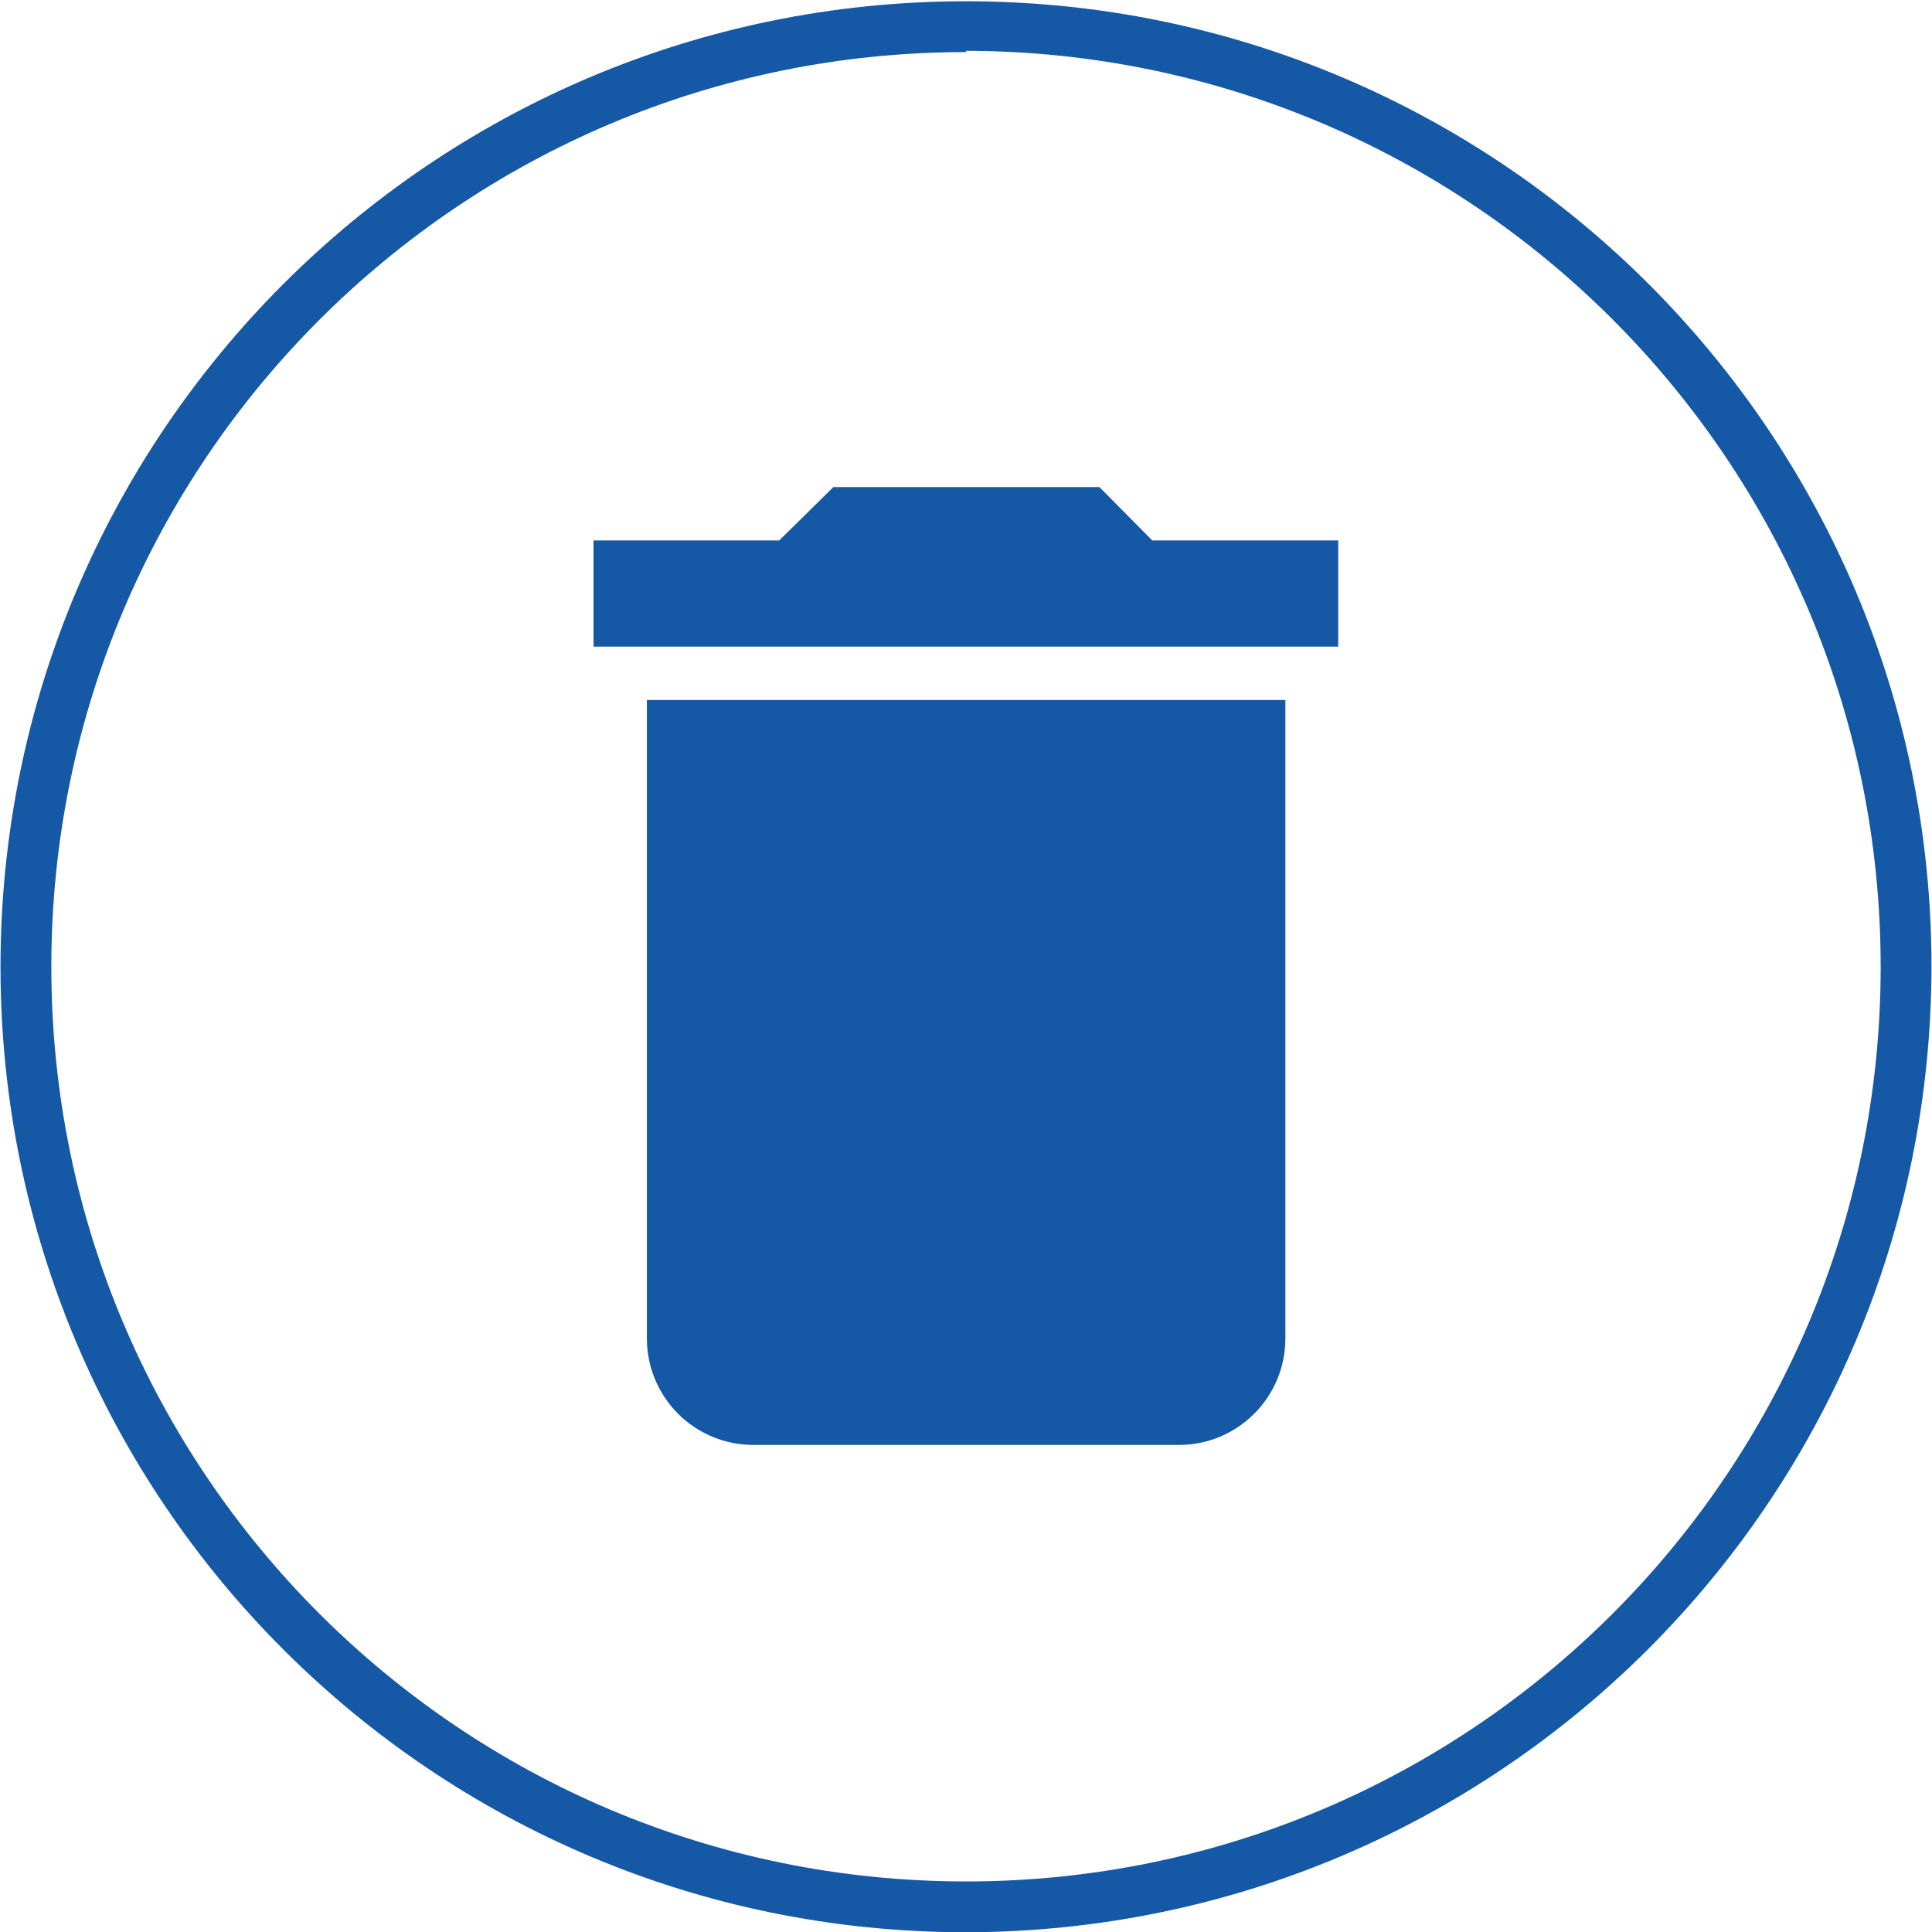
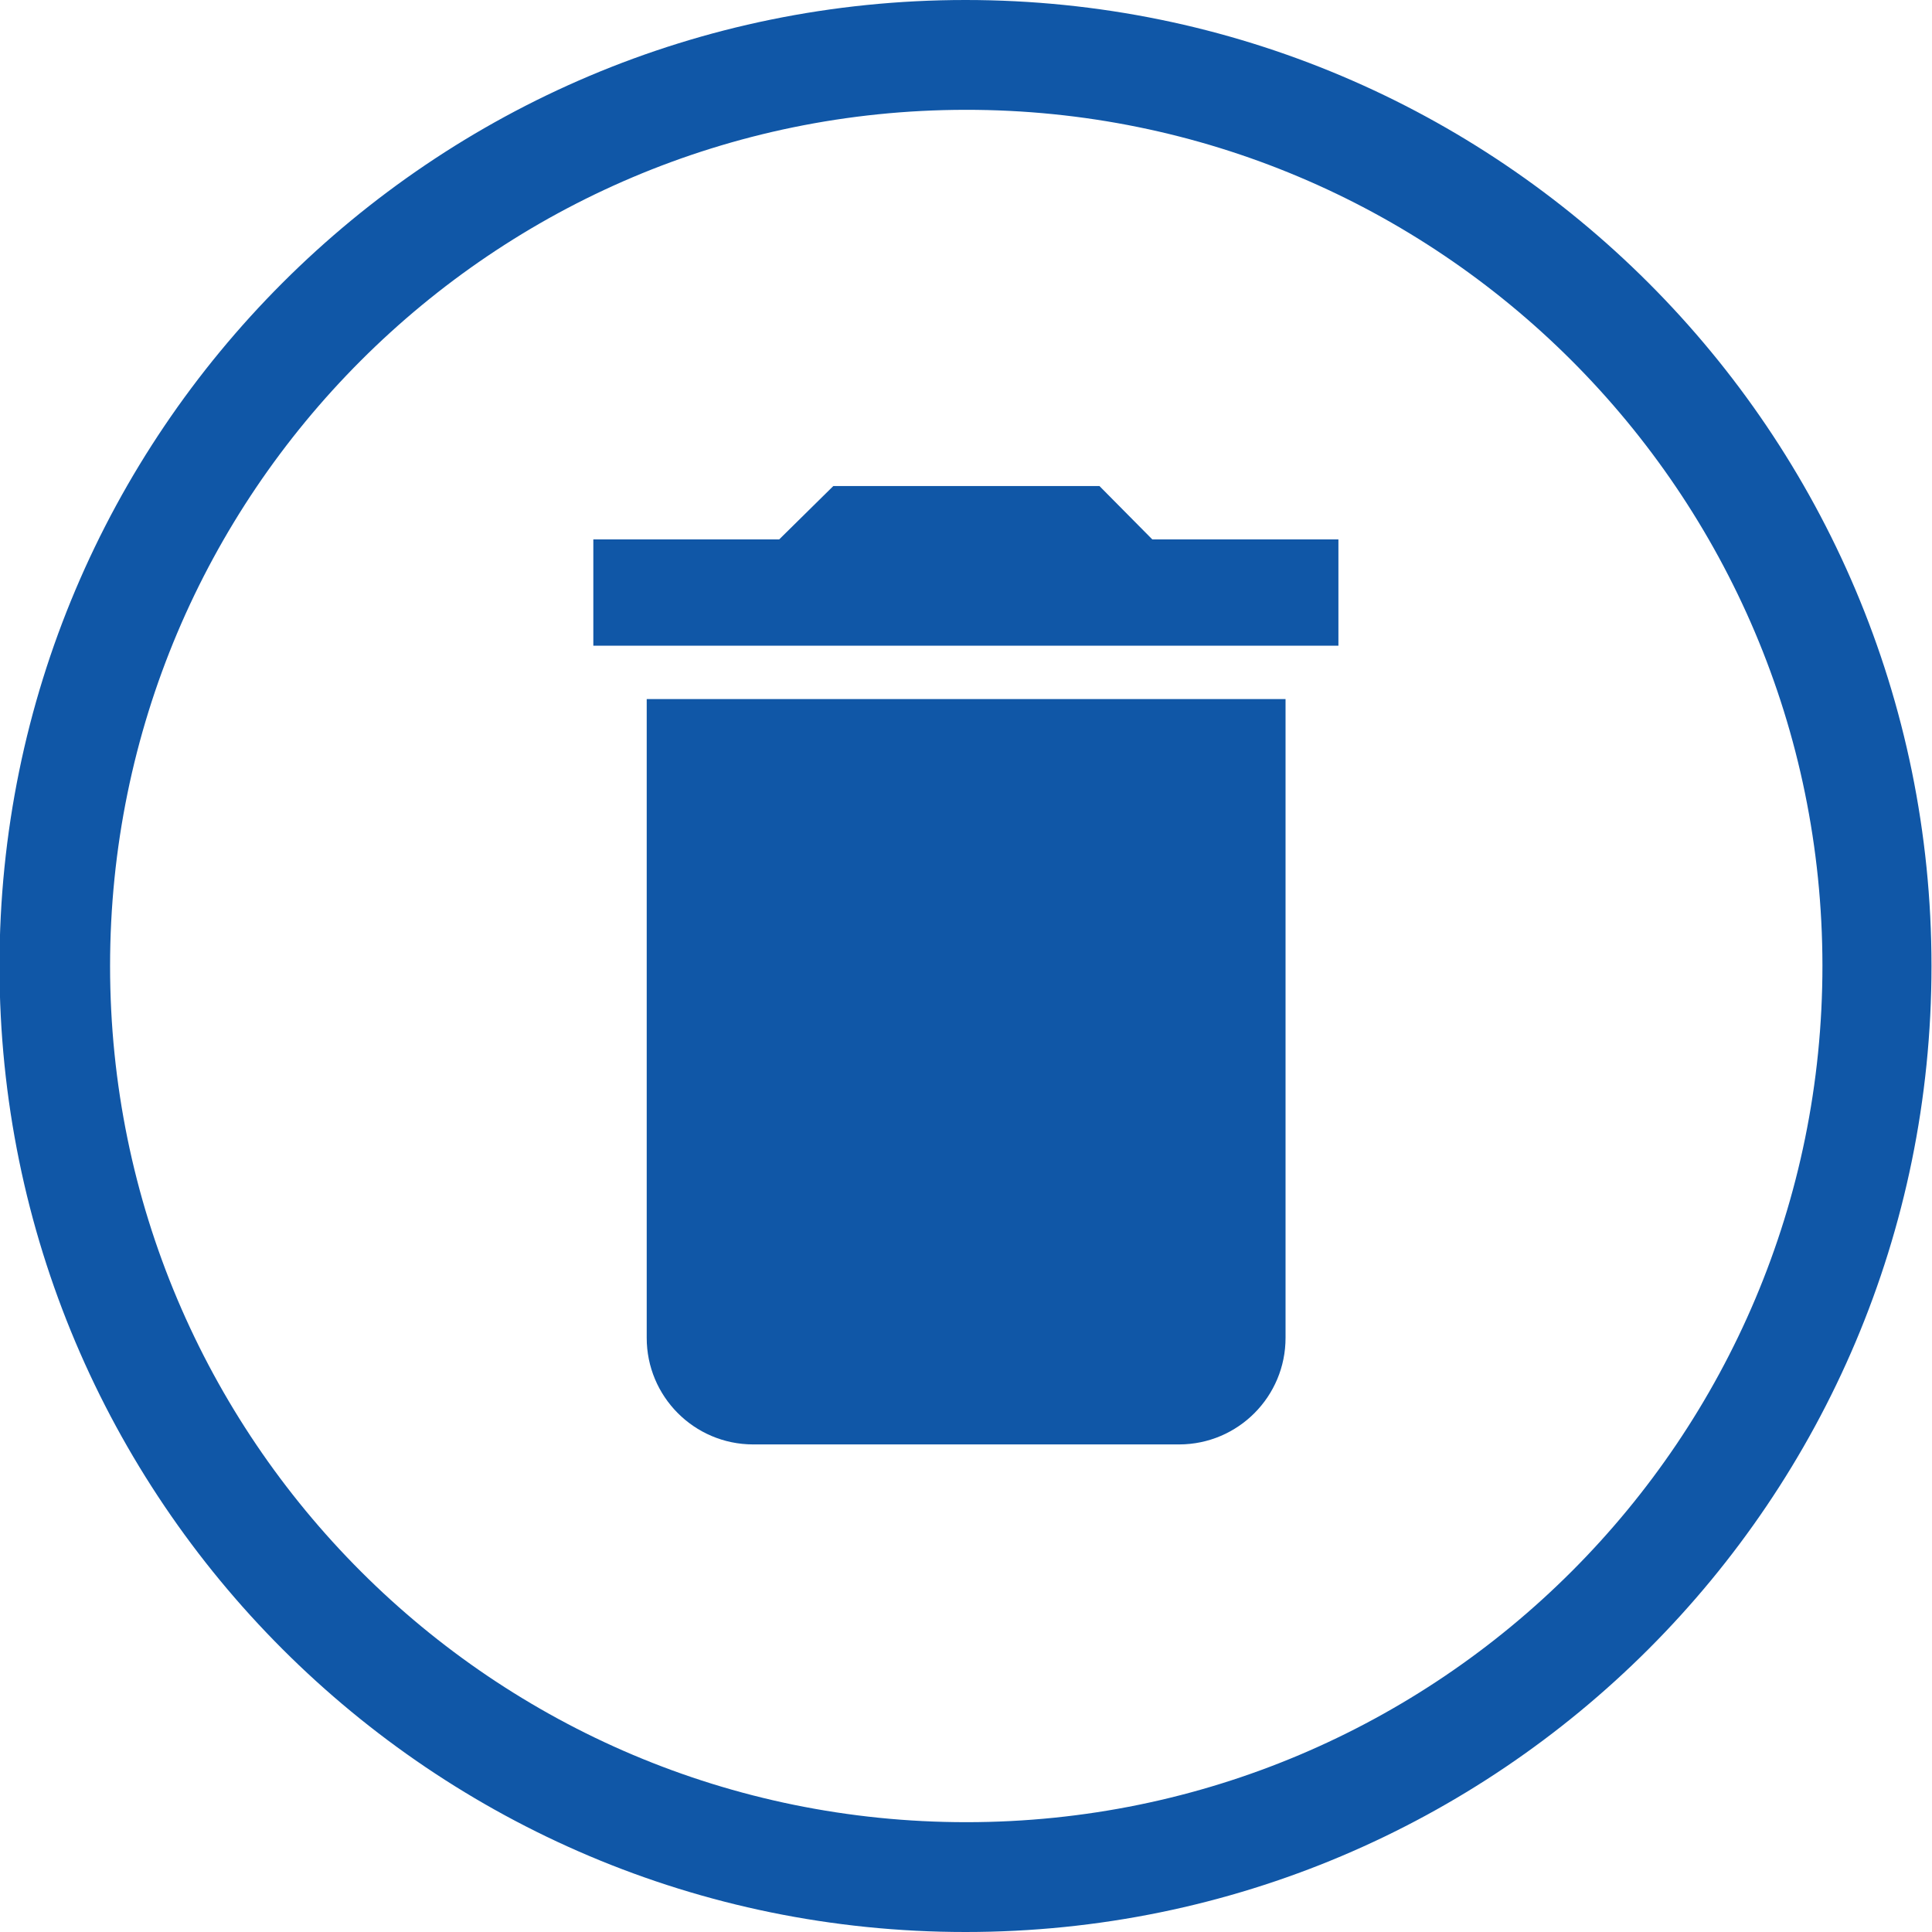
- <svg xmlns="http://www.w3.org/2000/svg" id="Layer_1" data-name="Layer 1" viewBox="0 0 76.04 76.04">
+ <svg xmlns="http://www.w3.org/2000/svg" id="Layer_1" data-name="Layer 1" viewBox="0 0 76 76">
  <defs>
-     <style>.cls-1{fill:#1558a6;}</style>
+     <style>.cls-1{fill:#1057a7;}</style>
  </defs>
-   <path class="cls-1" d="M45.35,83.38a38,38,0,1,1,38-38A38.06,38.06,0,0,1,45.35,83.38Zm0-74a36,36,0,1,0,36,36A36.06,36.06,0,0,0,45.35,9.33Z" transform="translate(-7.33 -7.33)" />
-   <path d="M45.36,45.36" transform="translate(-7.33 -7.33)" />
-   <path class="cls-1" d="M32.79,60A4.19,4.19,0,0,0,37,64.2H53.74A4.19,4.19,0,0,0,57.92,60V34.88H32.79ZM60,28.6H52.68l-2.08-2.1H40.13L38,28.6H30.69v4.18H60Zm0,0" transform="translate(-7.33 -7.33)" />
+   <path d="M38,38" transform="translate(-0.02 -0.05)" />
+   <path class="cls-1" d="M25.46,52.67a4.19,4.19,0,0,0,4.18,4.2H46.41a4.19,4.19,0,0,0,4.18-4.2h0V27.55H25.46Zm27.21-31.4H45.35l-2.08-2.1H32.8l-2.13,2.1H23.36v4.18H52.67Z" transform="translate(-0.02 -0.05)" />
+   <path class="cls-1" d="M38,.05a38,38,0,1,0,38,38A38,38,0,0,0,38,.05Zm0,4.32A33.68,33.68,0,1,1,4.35,38.05,33.68,33.68,0,0,1,38,4.37Z" transform="translate(-0.02 -0.05)" />
</svg>
